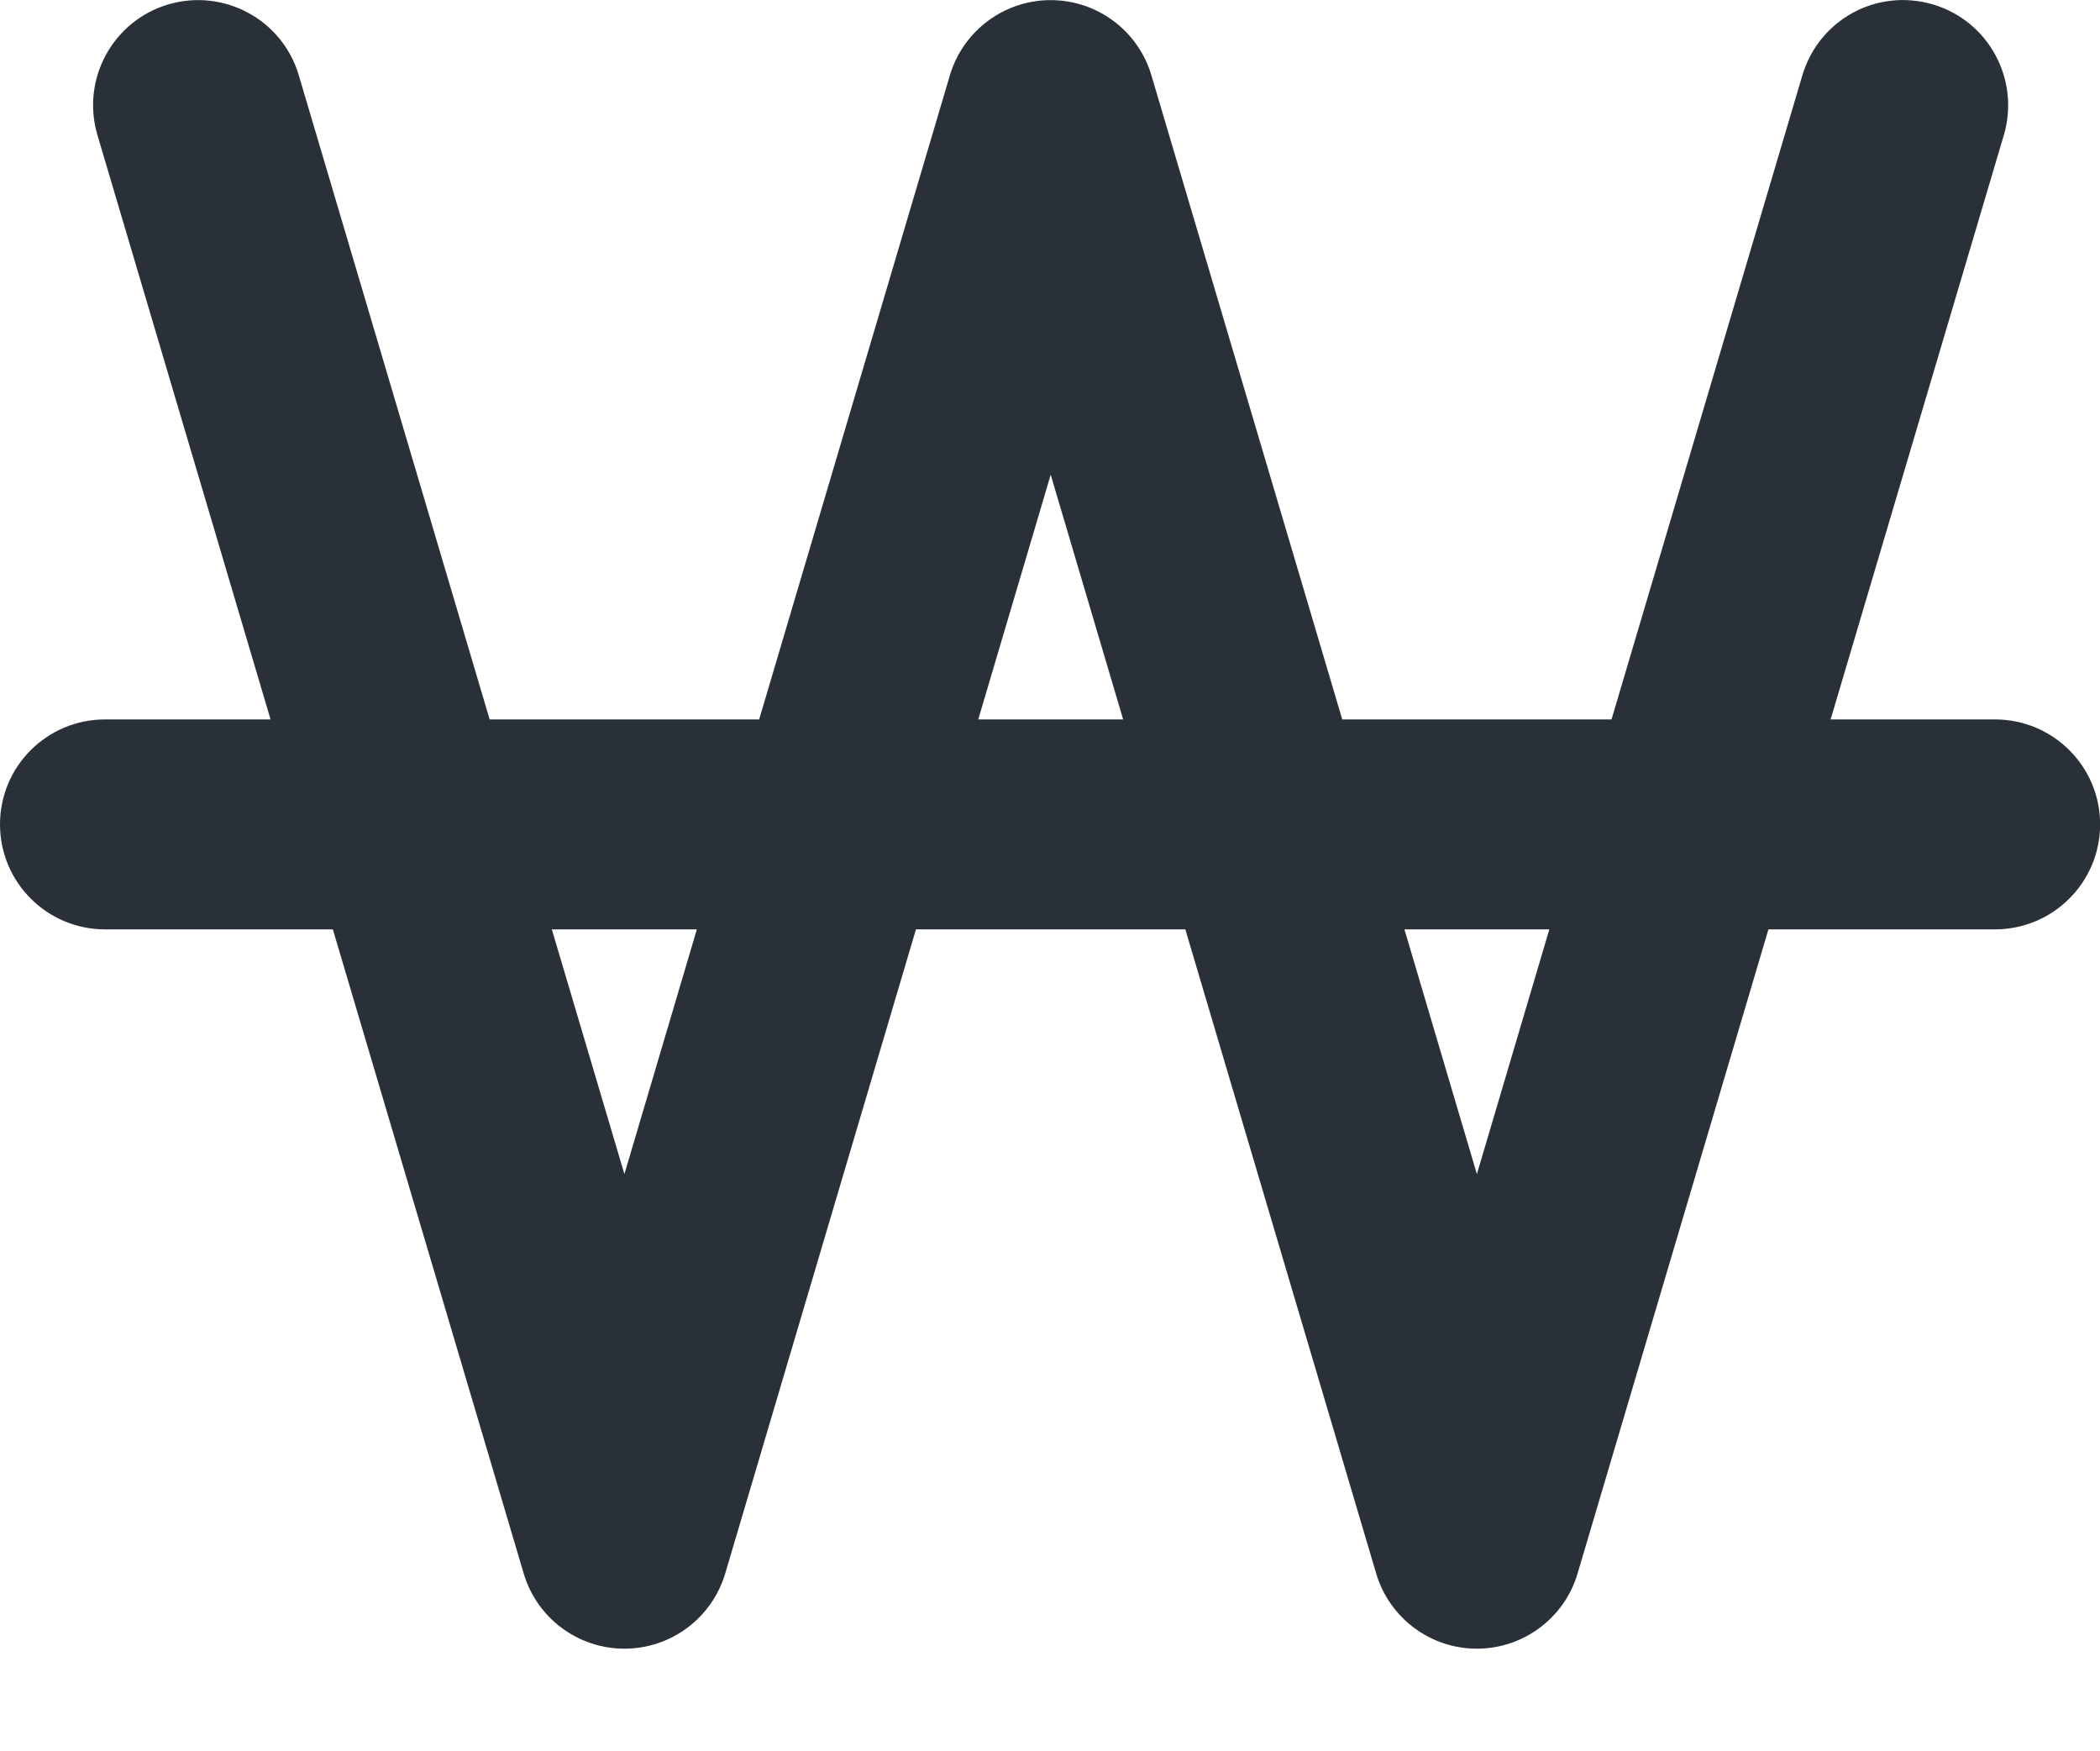
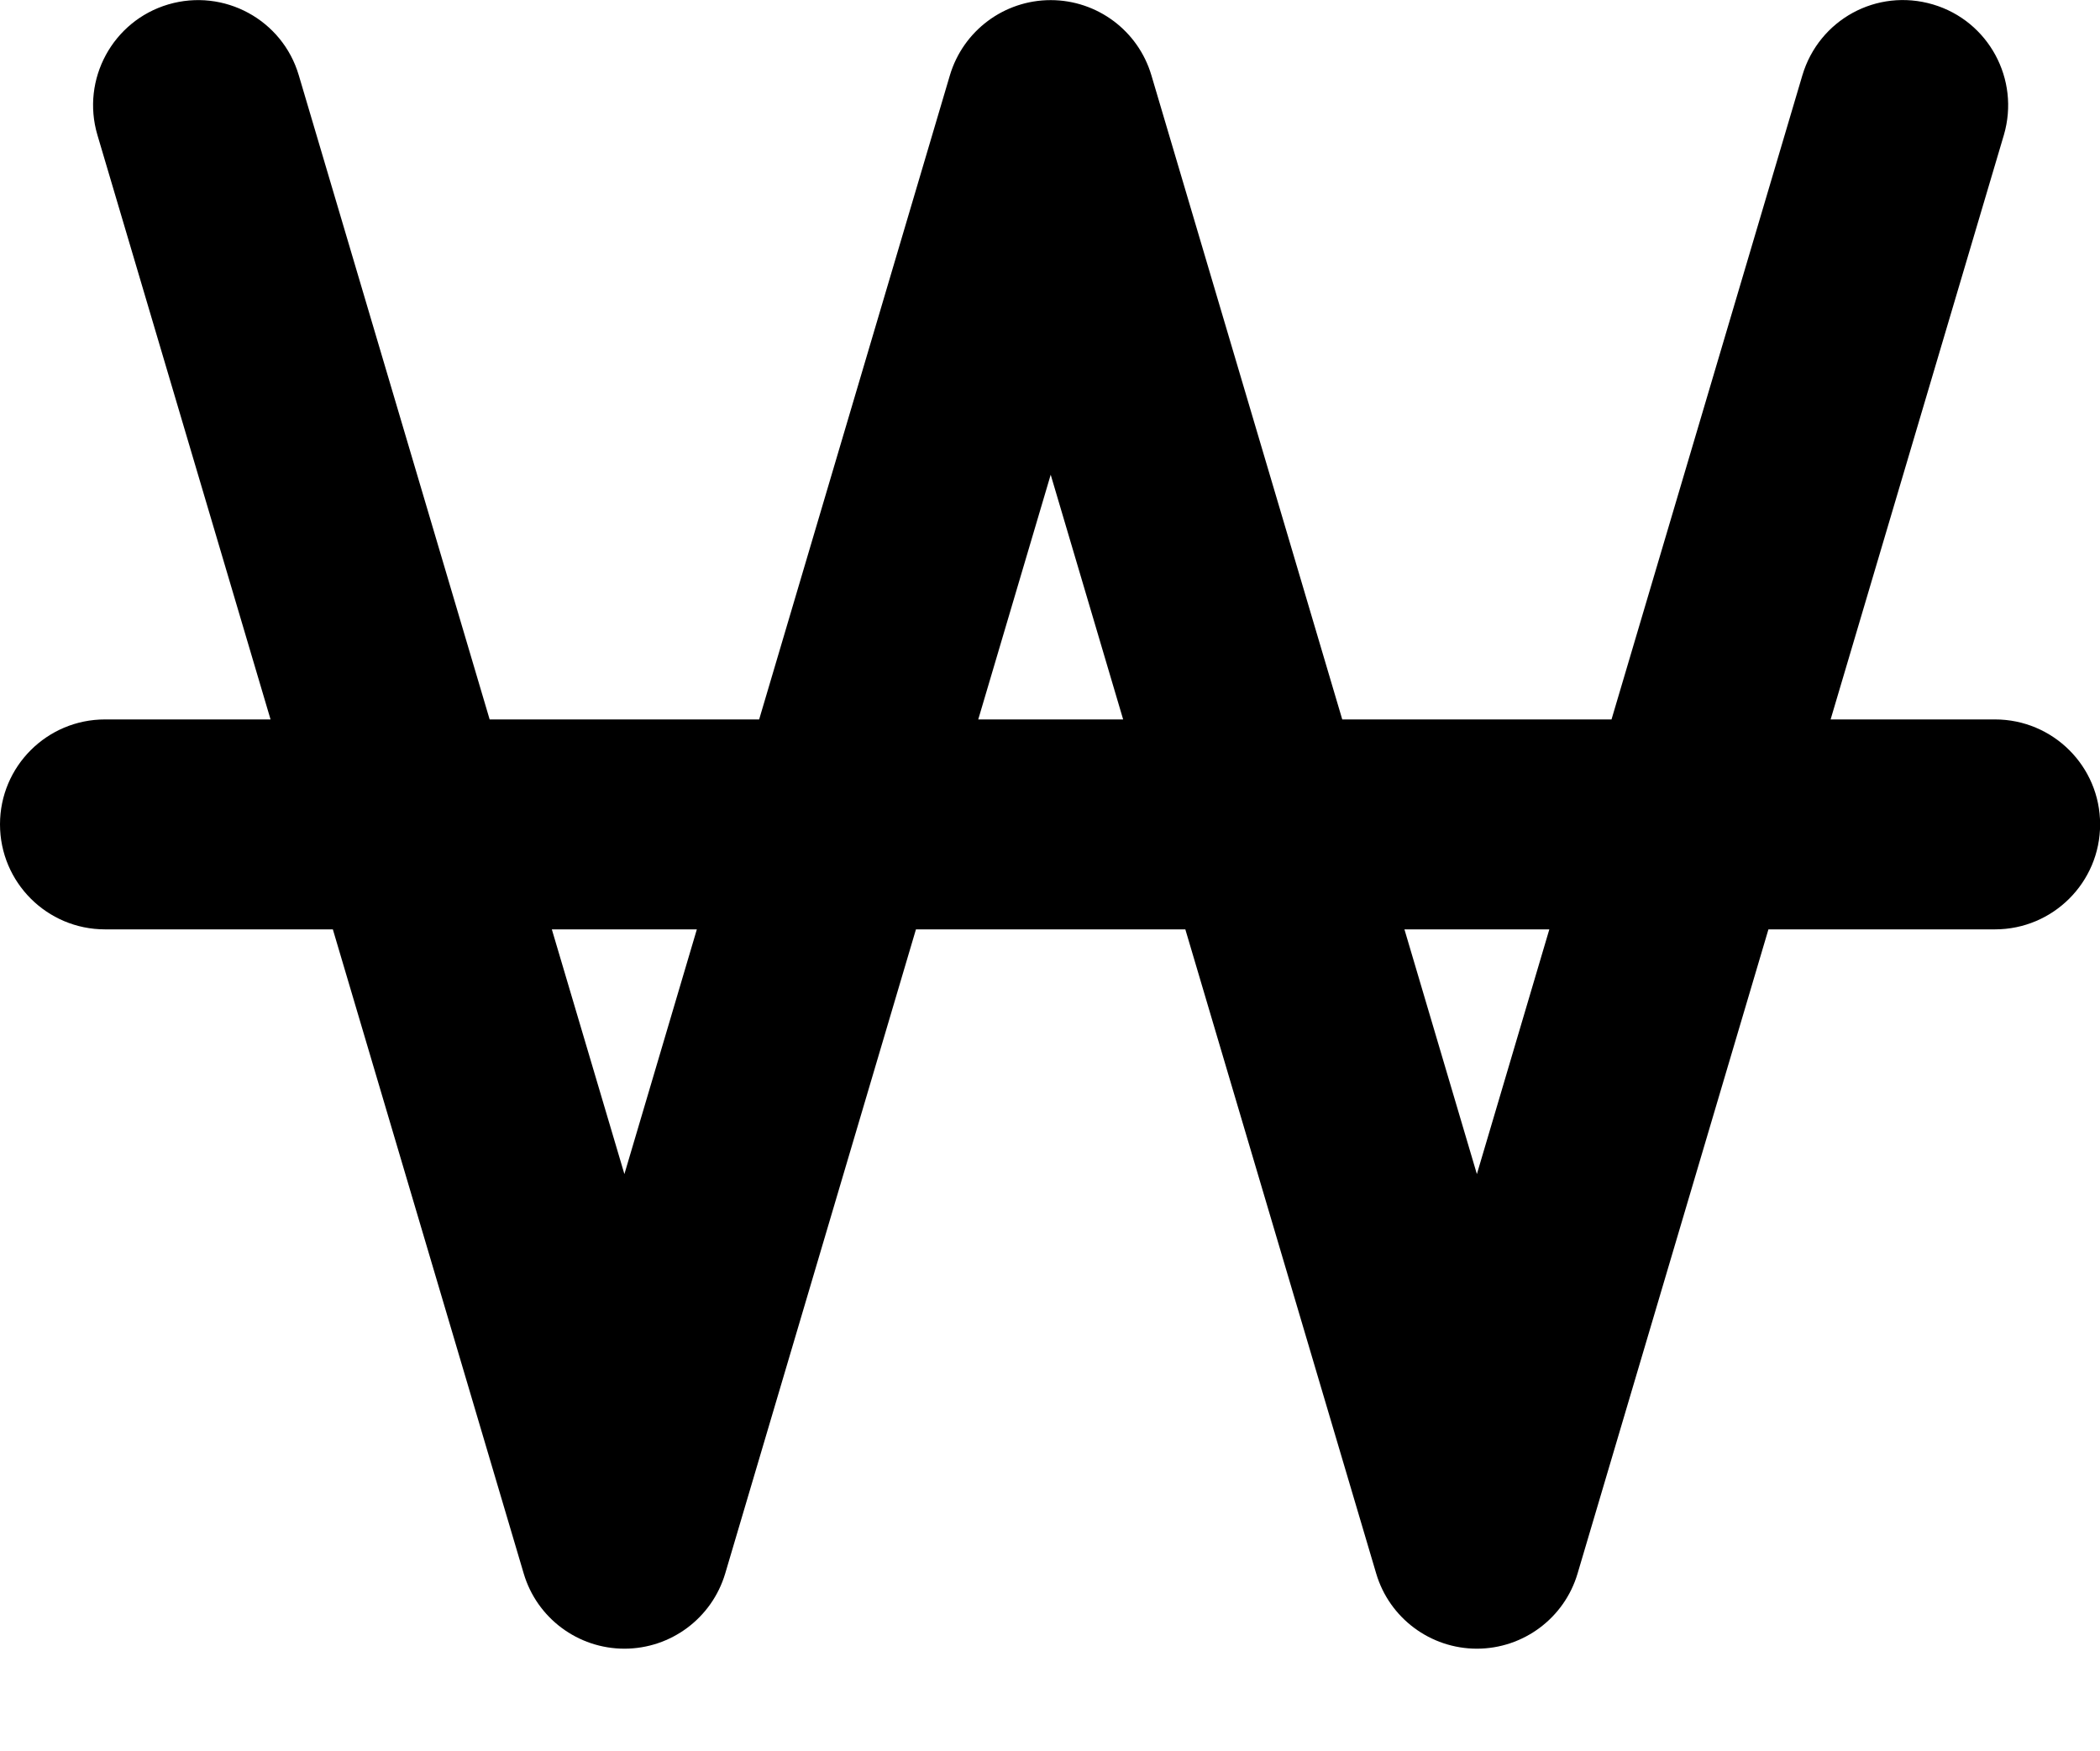
<svg xmlns="http://www.w3.org/2000/svg" width="18" height="15" viewBox="0 0 18 15" fill="none">
-   <path fill-rule="evenodd" clip-rule="evenodd" d="M12.659 10.061L12.038 7.964H13.28L12.659 10.061ZM8.385 6.165L9.006 4.068L9.627 6.165H8.385ZM5.352 10.061L4.73 7.964H5.973L5.352 10.061ZM17.1 6.165H15.691L17.176 1.157C17.316 0.68 17.045 0.179 16.568 0.038C16.086 -0.104 15.591 0.169 15.449 0.645L13.813 6.165H11.505L9.869 0.645C9.756 0.263 9.404 0.001 9.006 0.001C8.607 0.001 8.256 0.263 8.142 0.645L6.507 6.165H4.197L2.561 0.645C2.421 0.17 1.921 -0.103 1.442 0.038C0.966 0.179 0.694 0.68 0.835 1.157L2.319 6.165H0.9C0.403 6.165 0 6.567 0 7.064C0 7.561 0.403 7.964 0.9 7.964H2.853L4.489 13.484C4.602 13.866 4.954 14.128 5.352 14.128C5.751 14.128 6.102 13.866 6.216 13.484L7.851 7.964H10.16L11.796 13.484C11.909 13.866 12.261 14.128 12.659 14.128C13.057 14.128 13.409 13.866 13.522 13.484L15.158 7.964H17.1C17.597 7.964 18.001 7.561 18.001 7.064C18.001 6.567 17.597 6.165 17.1 6.165Z" fill="#2A3038" />
+   <path fill-rule="evenodd" clip-rule="evenodd" d="M12.659 10.061L12.038 7.964H13.28L12.659 10.061ZM8.385 6.165L9.006 4.068L9.627 6.165H8.385ZM5.352 10.061L4.73 7.964H5.973L5.352 10.061ZM17.1 6.165H15.691L17.176 1.157C17.316 0.68 17.045 0.179 16.568 0.038C16.086 -0.104 15.591 0.169 15.449 0.645L13.813 6.165H11.505L9.869 0.645C9.756 0.263 9.404 0.001 9.006 0.001C8.607 0.001 8.256 0.263 8.142 0.645L6.507 6.165H4.197L2.561 0.645C2.421 0.17 1.921 -0.103 1.442 0.038C0.966 0.179 0.694 0.68 0.835 1.157L2.319 6.165H0.9C0.403 6.165 0 6.567 0 7.064C0 7.561 0.403 7.964 0.9 7.964H2.853L4.489 13.484C4.602 13.866 4.954 14.128 5.352 14.128C5.751 14.128 6.102 13.866 6.216 13.484L7.851 7.964H10.16L11.796 13.484C11.909 13.866 12.261 14.128 12.659 14.128C13.057 14.128 13.409 13.866 13.522 13.484L15.158 7.964H17.1C17.597 7.964 18.001 7.561 18.001 7.064C18.001 6.567 17.597 6.165 17.1 6.165Z" fill="currentColor" />
</svg>
